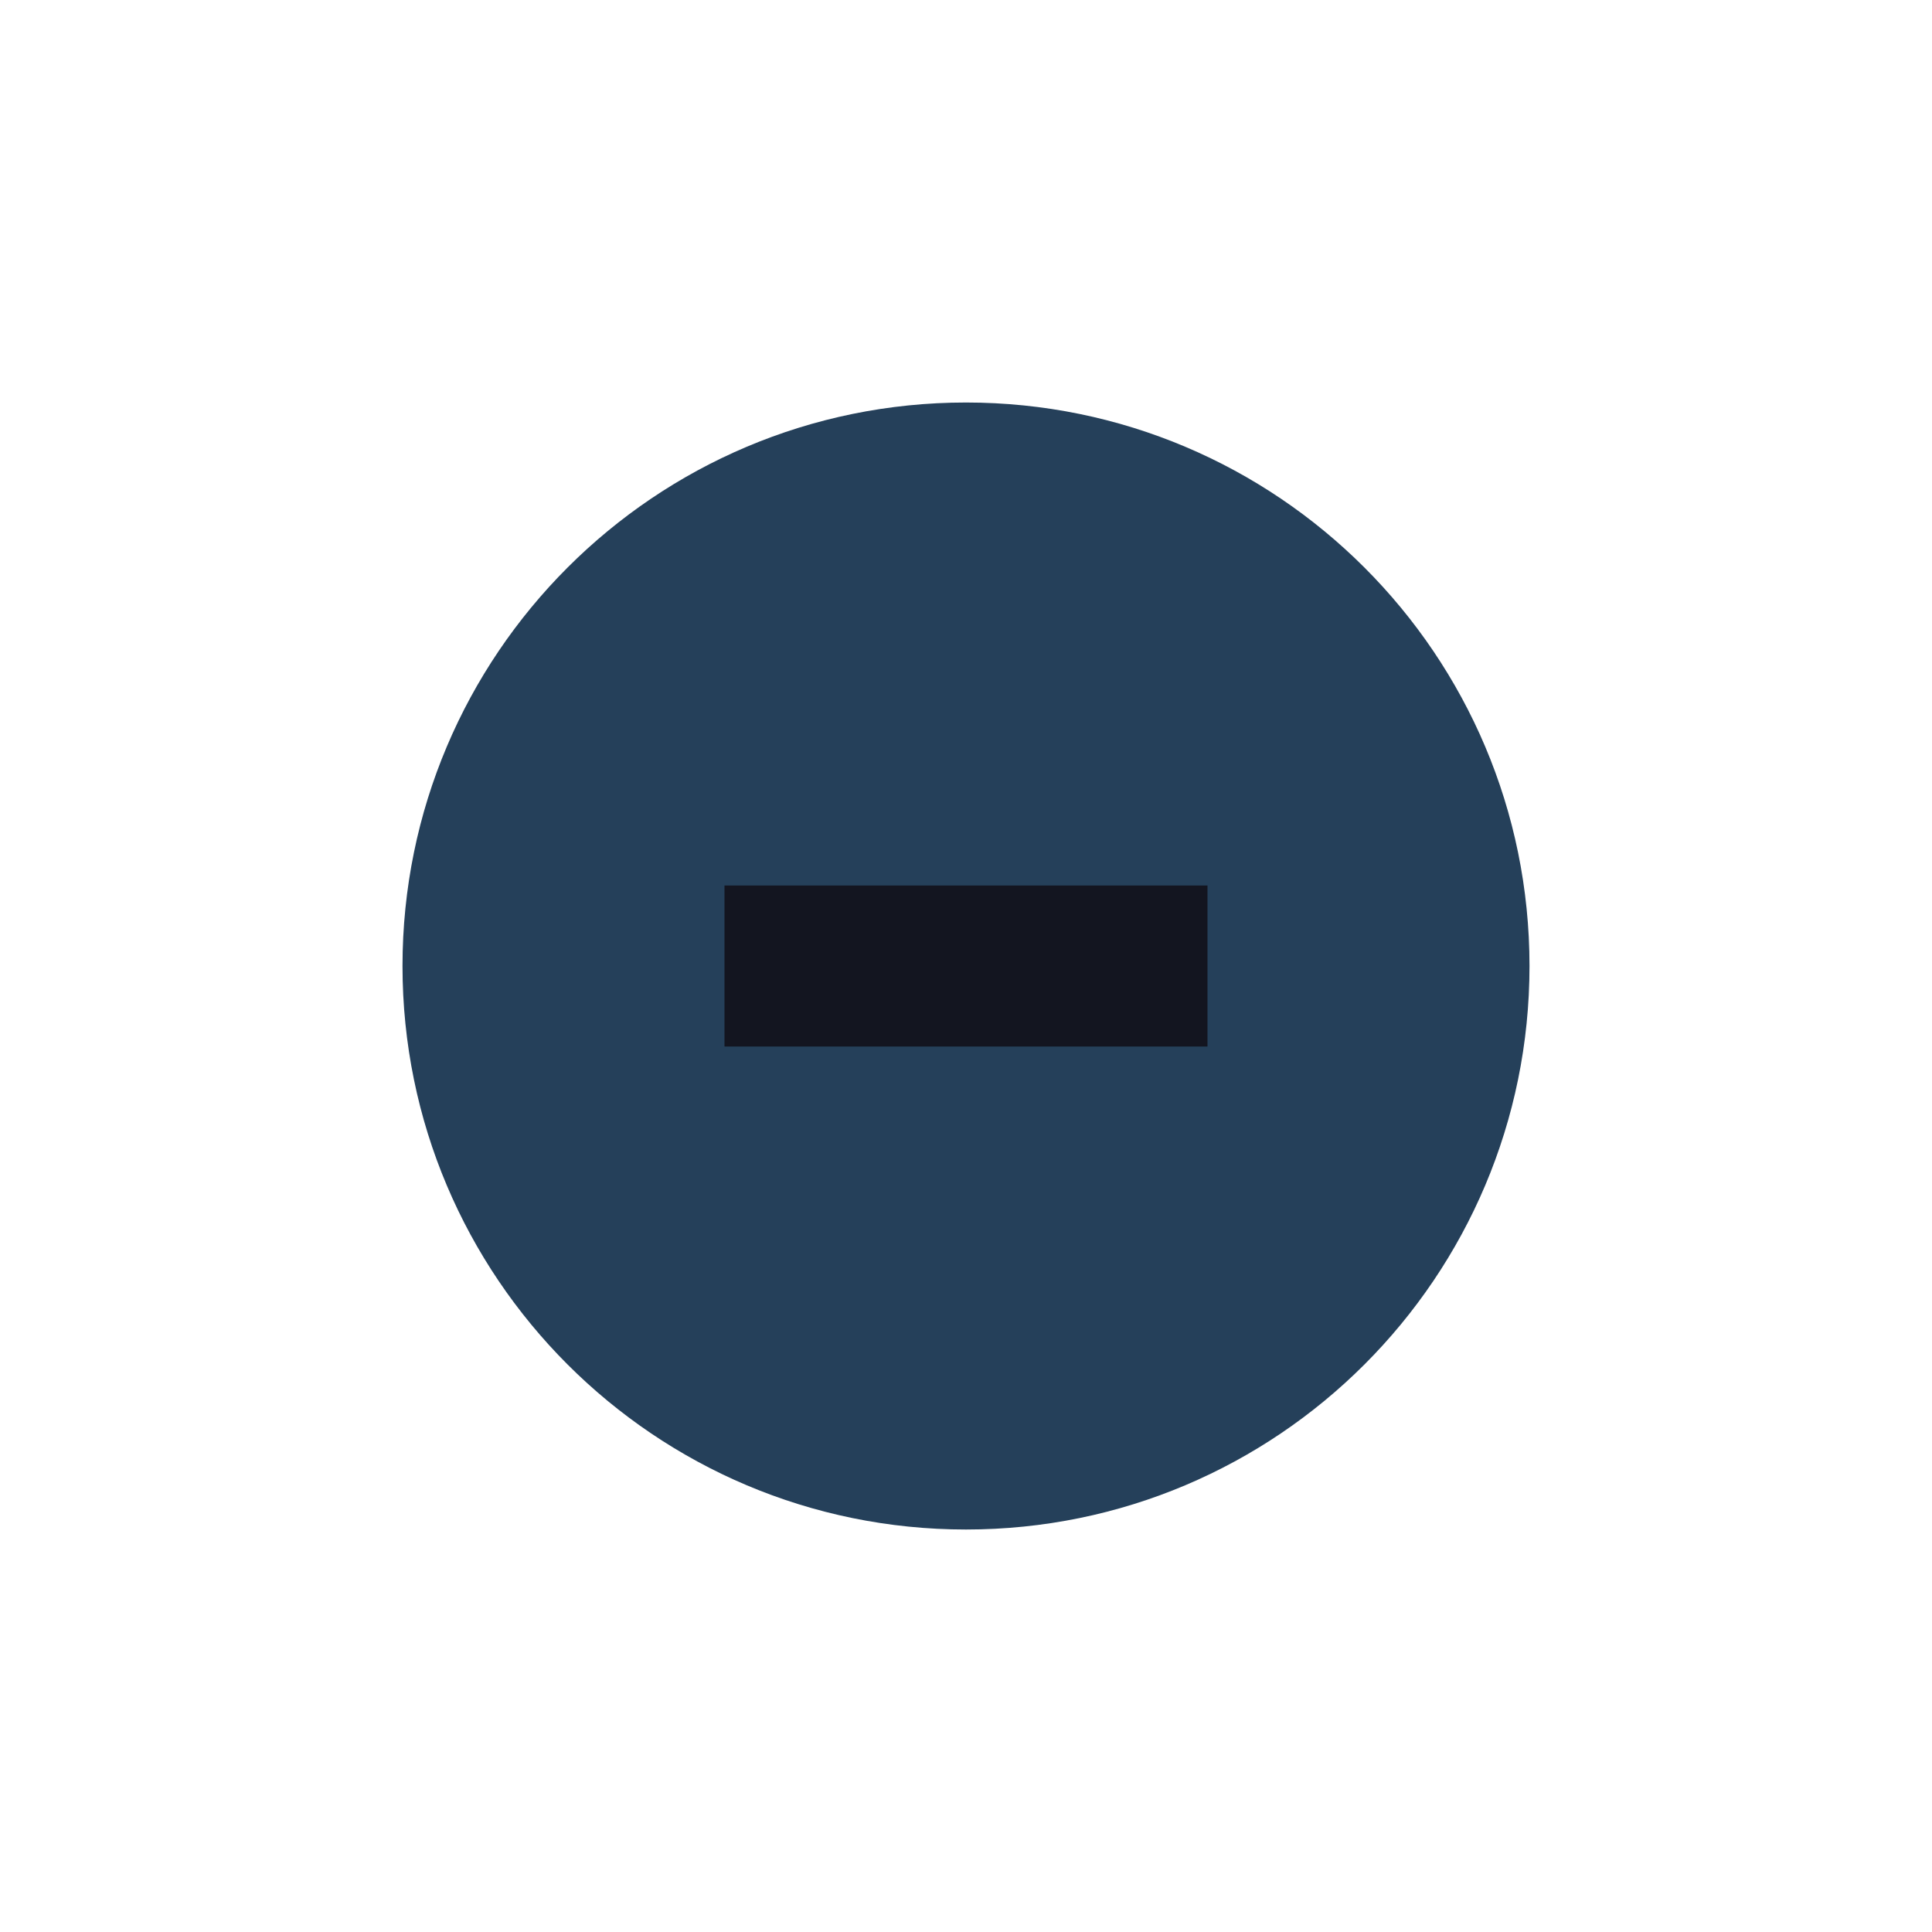
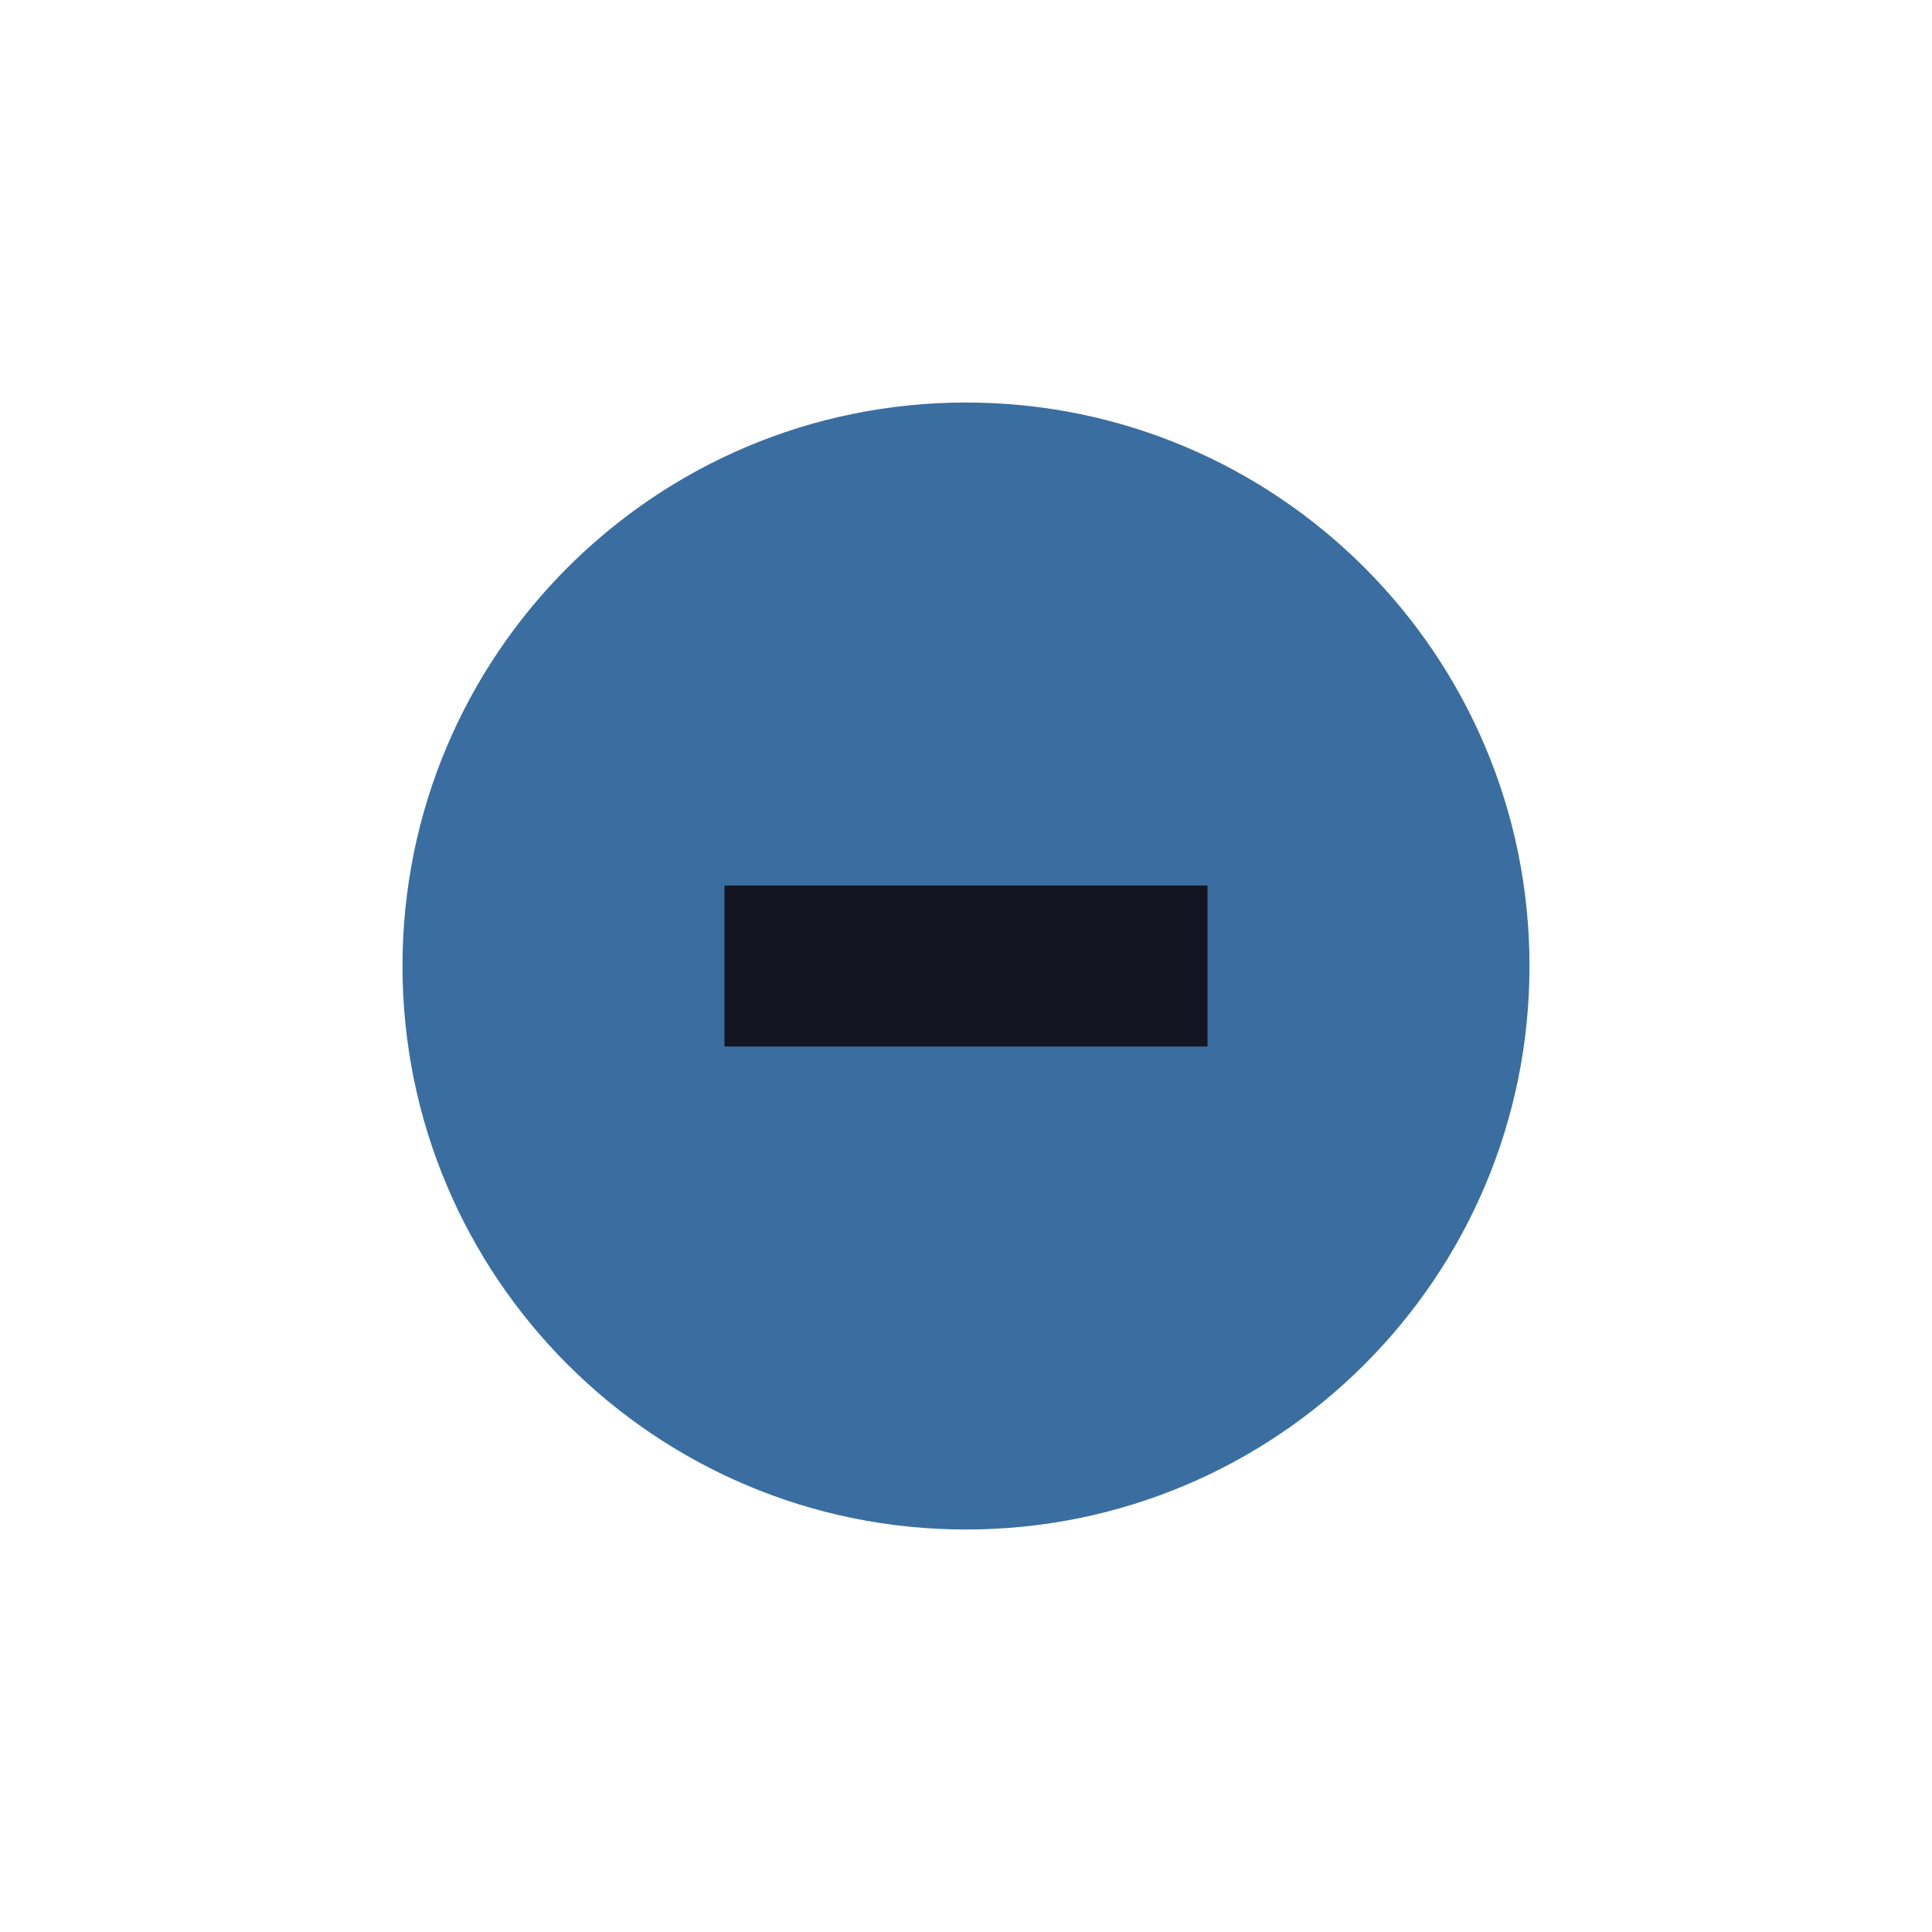
<svg xmlns="http://www.w3.org/2000/svg" xmlns:ns1="http://www.openswatchbook.org/uri/2009/osb" xmlns:xlink="http://www.w3.org/1999/xlink" width="24" height="24" id="svg4306" version="1.1" style="enable-background:new">
  <defs id="defs4308">
    <linearGradient id="selected_bg_color" ns1:paint="solid">
-       <stop style="stop-color:#25405a;stop-opacity:1;" offset="0" id="stop4170" />
+       <stop style="stop-color:#3a6ea0;stop-opacity:1;" offset="0" id="stop4170" />
    </linearGradient>
    <linearGradient id="linearGradient3770">
      <stop style="stop-color:#000000;stop-opacity:0.628;" offset="0" id="stop3772" />
      <stop style="stop-color:#000000;stop-opacity:0.498;" offset="1" id="stop3774" />
    </linearGradient>
    <linearGradient id="linearGradient4882">
      <stop style="stop-color:#131520;stop-opacity:1;" offset="0" id="stop4884" />
      <stop style="stop-color:#131520;stop-opacity:0;" offset="1" id="stop4886" />
    </linearGradient>
    <linearGradient id="linearGradient3784-6">
      <stop style="stop-color:#131520;stop-opacity:0.216;" offset="0" id="stop3786-4" />
      <stop style="stop-color:#131520;stop-opacity:0;" offset="1" id="stop3788-6" />
    </linearGradient>
    <linearGradient id="linearGradient4892">
      <stop id="stop4894" offset="0" style="stop-color:#2f3a42;stop-opacity:1;" />
      <stop id="stop4896" offset="1" style="stop-color:#1d242a;stop-opacity:1;" />
    </linearGradient>
    <linearGradient id="linearGradient4882-4">
      <stop id="stop4884-9" offset="0" style="stop-color:#728495;stop-opacity:1;" />
      <stop id="stop4886-9" offset="1" style="stop-color:#617c95;stop-opacity:0;" />
    </linearGradient>
    <linearGradient xlink:href="#selected_bg_color" id="linearGradient4172" x1="1376" y1="248" x2="1376" y2="262" gradientUnits="userSpaceOnUse" />
  </defs>
  <g id="layer1" transform="translate(0,-1028.362)">
    <g style="display:inline" id="titlebutton-min-active-dark" transform="translate(-379,1218)">
      <g id="g4909-1-2-0" style="display:inline;opacity:1" transform="translate(-882,-432.6378)">
        <g transform="translate(-161,0)" style="display:inline;opacity:1" id="g4490-3-6-1-4-1-6">
          <g id="g4092-0-7-2-0-0-94-2" style="display:inline" transform="translate(58,0)">
            <circle r="7" cy="255" cx="1376" style="fill:url(#linearGradient4172);fill-opacity:1;stroke:none;stroke-width:0;stroke-linecap:butt;stroke-linejoin:miter;stroke-miterlimit:4;stroke-dasharray:none;stroke-dashoffset:0;stroke-opacity:1" id="path4068-7-3-0-3-6-8-3" />
          </g>
        </g>
        <g style="display:inline;opacity:1;fill:#c0e3ff;fill-opacity:1" id="g4834-9-3-8-5" transform="translate(1265,247)">
          <g transform="translate(-81.0002,-967)" style="display:inline;fill:#c0e3ff;fill-opacity:1" id="layer9-3-9-1-0-4" />
          <g transform="translate(-81.0002,-967)" id="layer10-4-0-5-8-5" style="fill:#c0e3ff;fill-opacity:1" />
          <g transform="translate(-81.0002,-967)" id="layer11-2-5-2-6-8" style="fill:#c0e3ff;fill-opacity:1" />
          <g transform="translate(-81.0002,-967)" id="layer13-5-7-4-2-5" style="fill:#c0e3ff;fill-opacity:1" />
          <g transform="translate(-81.0002,-967)" id="layer14-6-2-3-2-9" style="fill:#c0e3ff;fill-opacity:1" />
          <g transform="translate(-81.0002,-967)" style="display:inline;fill:#c0e3ff;fill-opacity:1" id="layer15-52-0-6-6-6" />
          <g transform="translate(-81.0002,-967)" style="display:inline;fill:#c0e3ff;fill-opacity:1" id="g71291-3-4-6-0-6" />
          <g transform="translate(-81.0002,-967)" style="display:inline;fill:#c0e3ff;fill-opacity:1" id="g4953-8-6-8-7-4" />
          <g transform="translate(-81.0002,-967)" style="display:inline;fill:#c0e3ff;fill-opacity:1" id="layer12-45-3-7-96-7">
            <path style="color:#000000;font-style:normal;font-variant:normal;font-weight:normal;font-stretch:normal;font-size:medium;line-height:normal;font-family:Sans;-inkscape-font-specification:Sans;text-indent:0;text-align:start;text-decoration:none;text-decoration-line:none;letter-spacing:normal;word-spacing:normal;text-transform:none;direction:ltr;block-progression:tb;writing-mode:lr-tb;baseline-shift:baseline;text-anchor:start;display:inline;overflow:visible;visibility:visible;fill:#131520;fill-opacity:1;stroke:none;stroke-width:2;marker:none;enable-background:accumulate" id="rect9057-3-5-1-1" d="m 86,974 0,2 6,0 0,-2 z" />
          </g>
        </g>
      </g>
      <rect style="display:inline;opacity:1;fill:none;fill-opacity:1;stroke:none;stroke-width:1;stroke-linecap:butt;stroke-linejoin:miter;stroke-miterlimit:4;stroke-dasharray:none;stroke-dashoffset:0;stroke-opacity:0" id="rect17883-79-9-2-2" width="16" height="16" x="383" y="-185.638" />
    </g>
  </g>
</svg>
